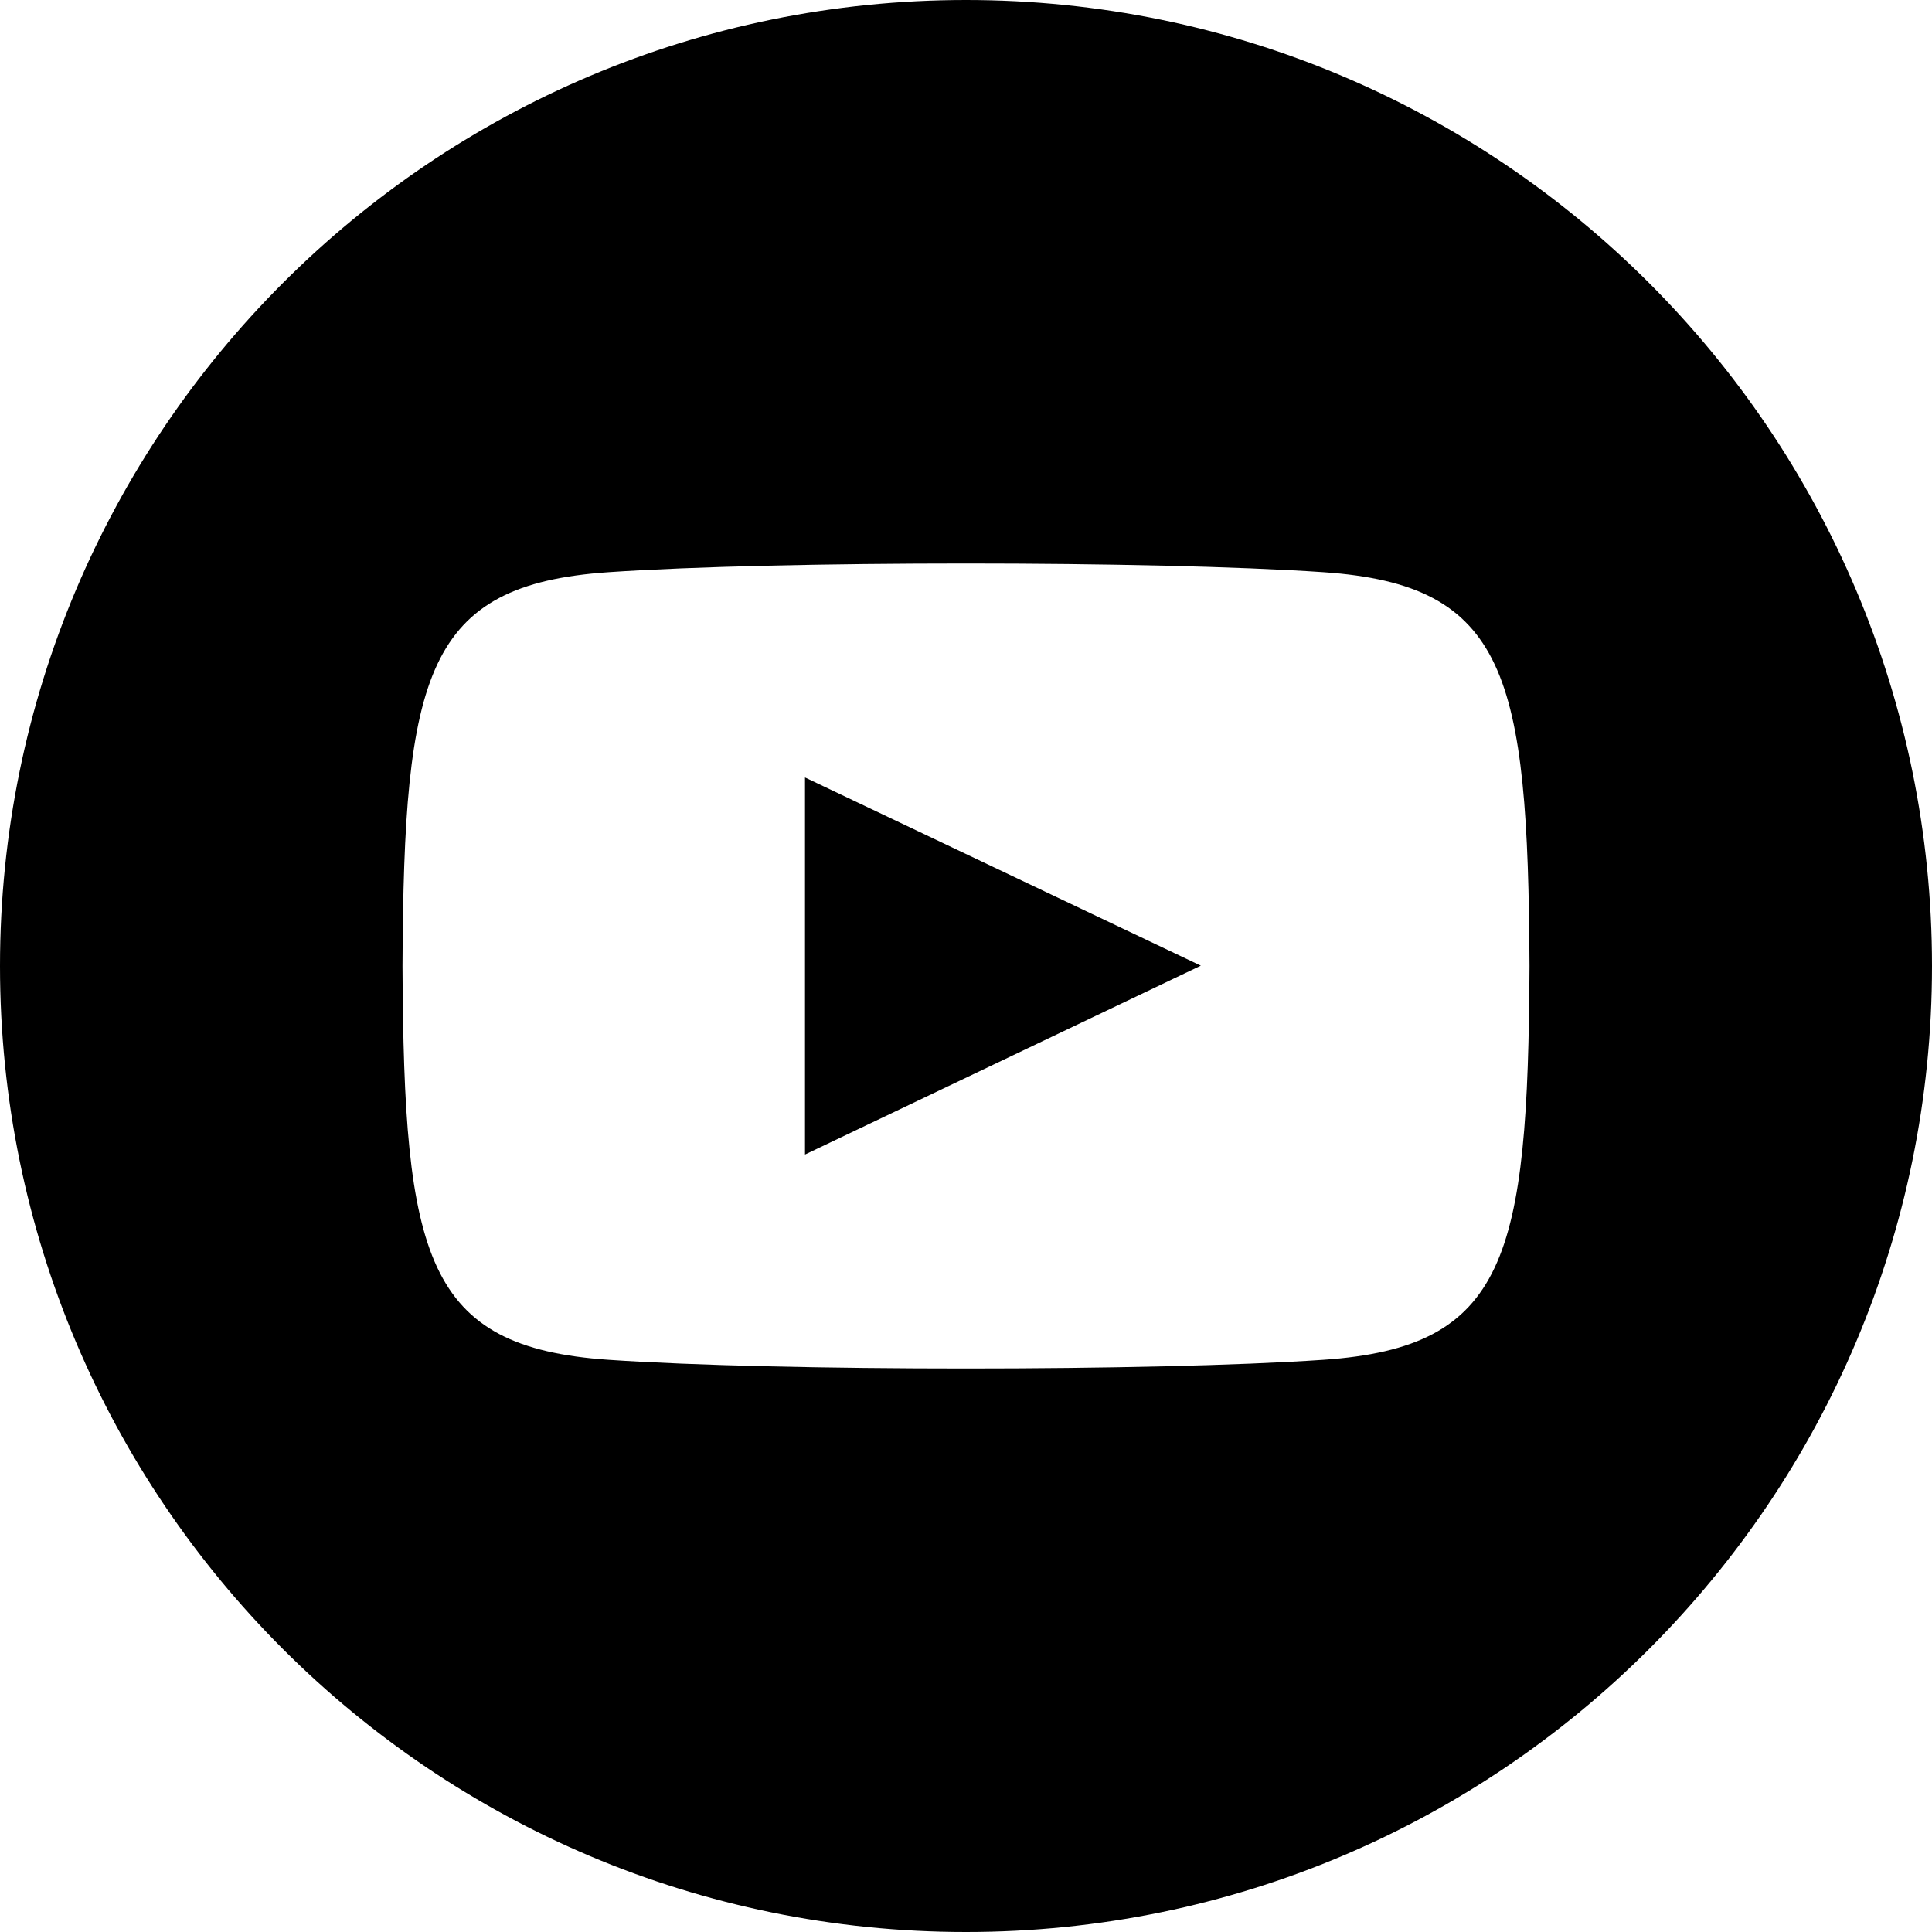
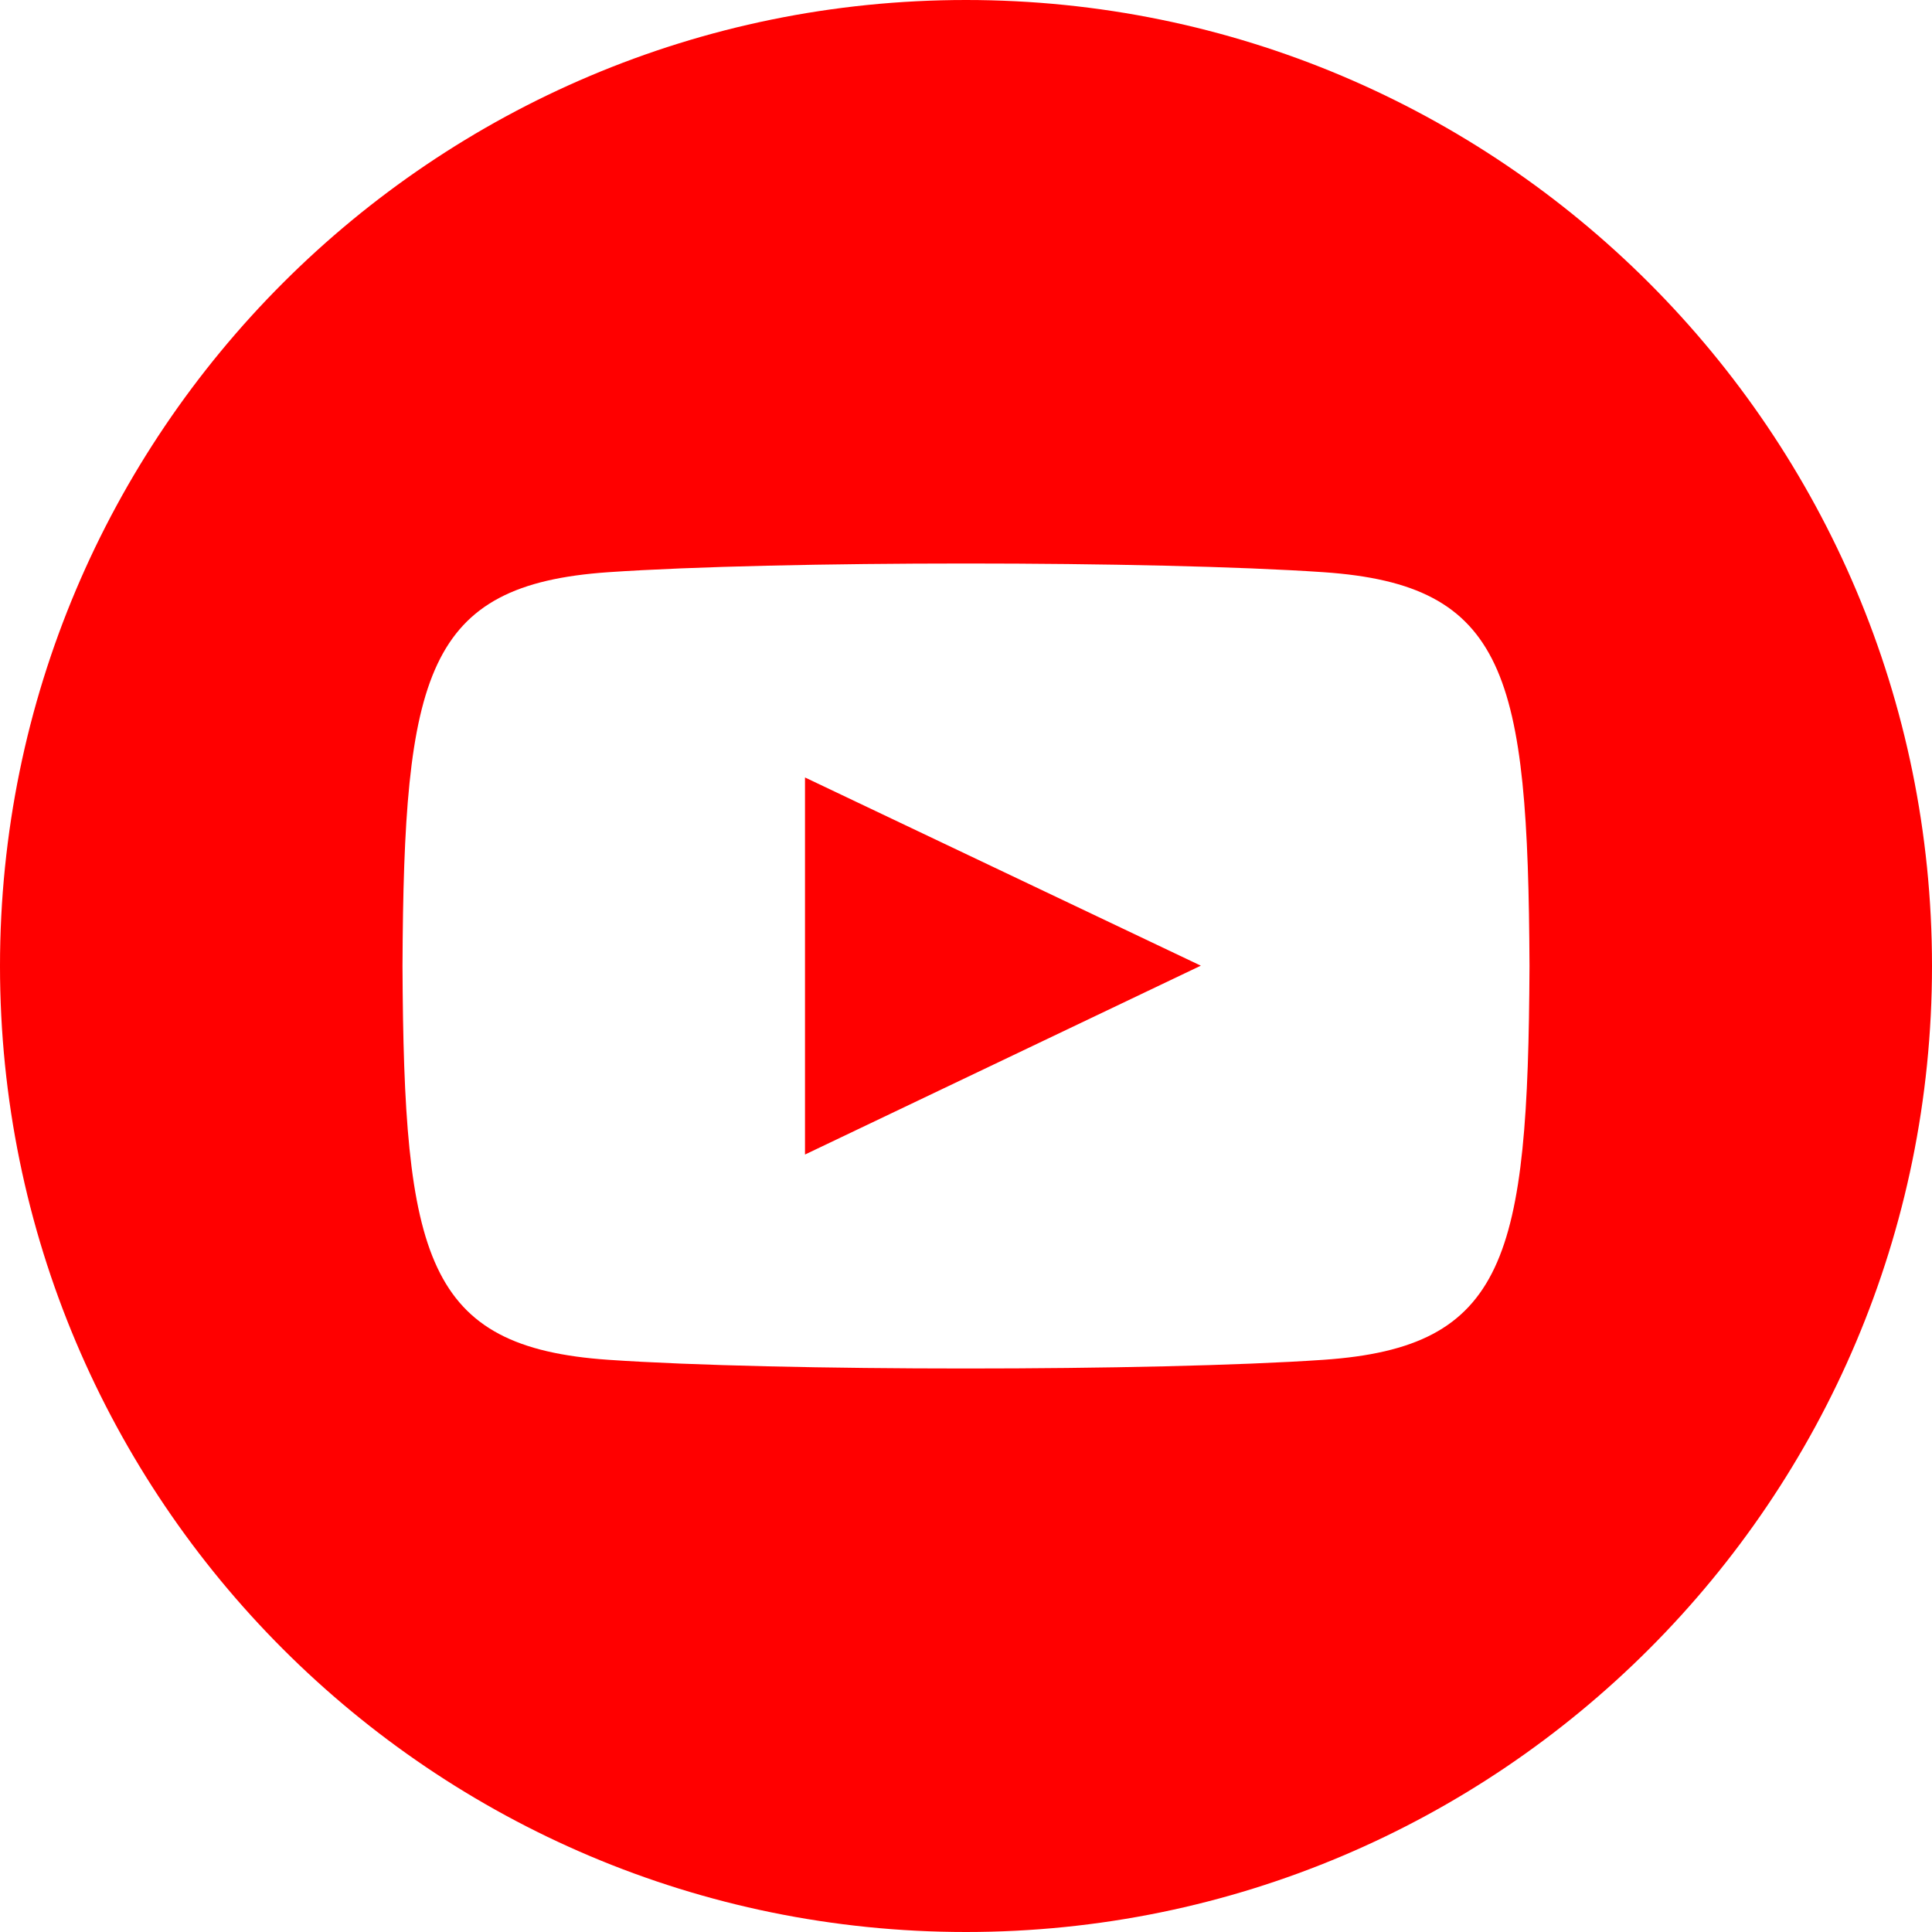
- <svg xmlns="http://www.w3.org/2000/svg" width="24" height="24" viewBox="0 0 24 24">
-   <path d="M12 0c-6.627 0-12 5.373-12 12s5.373 12 12 12 12-5.373 12-12-5.373-12-12-12zm4.441 16.892c-2.102.144-6.784.144-8.883 0-2.276-.156-2.541-1.27-2.558-4.892.017-3.629.285-4.736 2.558-4.892 2.099-.144 6.782-.144 8.883 0 2.277.156 2.541 1.27 2.559 4.892-.018 3.629-.285 4.736-2.559 4.892zm-6.441-7.234l4.917 2.338-4.917 2.346v-4.684z" />
+ <svg xmlns="http://www.w3.org/2000/svg" id="SvgjsSvg1031" width="288" height="288" version="1.1">
+   <defs id="SvgjsDefs1032" />
+   <g id="SvgjsG1033">
+     <svg width="288" height="288" viewBox="0 0 24 24">
+       <path d="M12 0c-6.627 0-12 5.373-12 12s5.373 12 12 12 12-5.373 12-12-5.373-12-12-12zm4.441 16.892c-2.102.144-6.784.144-8.883 0-2.276-.156-2.541-1.27-2.558-4.892.017-3.629.285-4.736 2.558-4.892 2.099-.144 6.782-.144 8.883 0 2.277.156 2.541 1.27 2.559 4.892-.018 3.629-.285 4.736-2.559 4.892zm-6.441-7.234l4.917 2.338-4.917 2.346v-4.684z" fill="#ff0000" class="color000 svgShape" />
+     </svg>
+   </g>
</svg>
